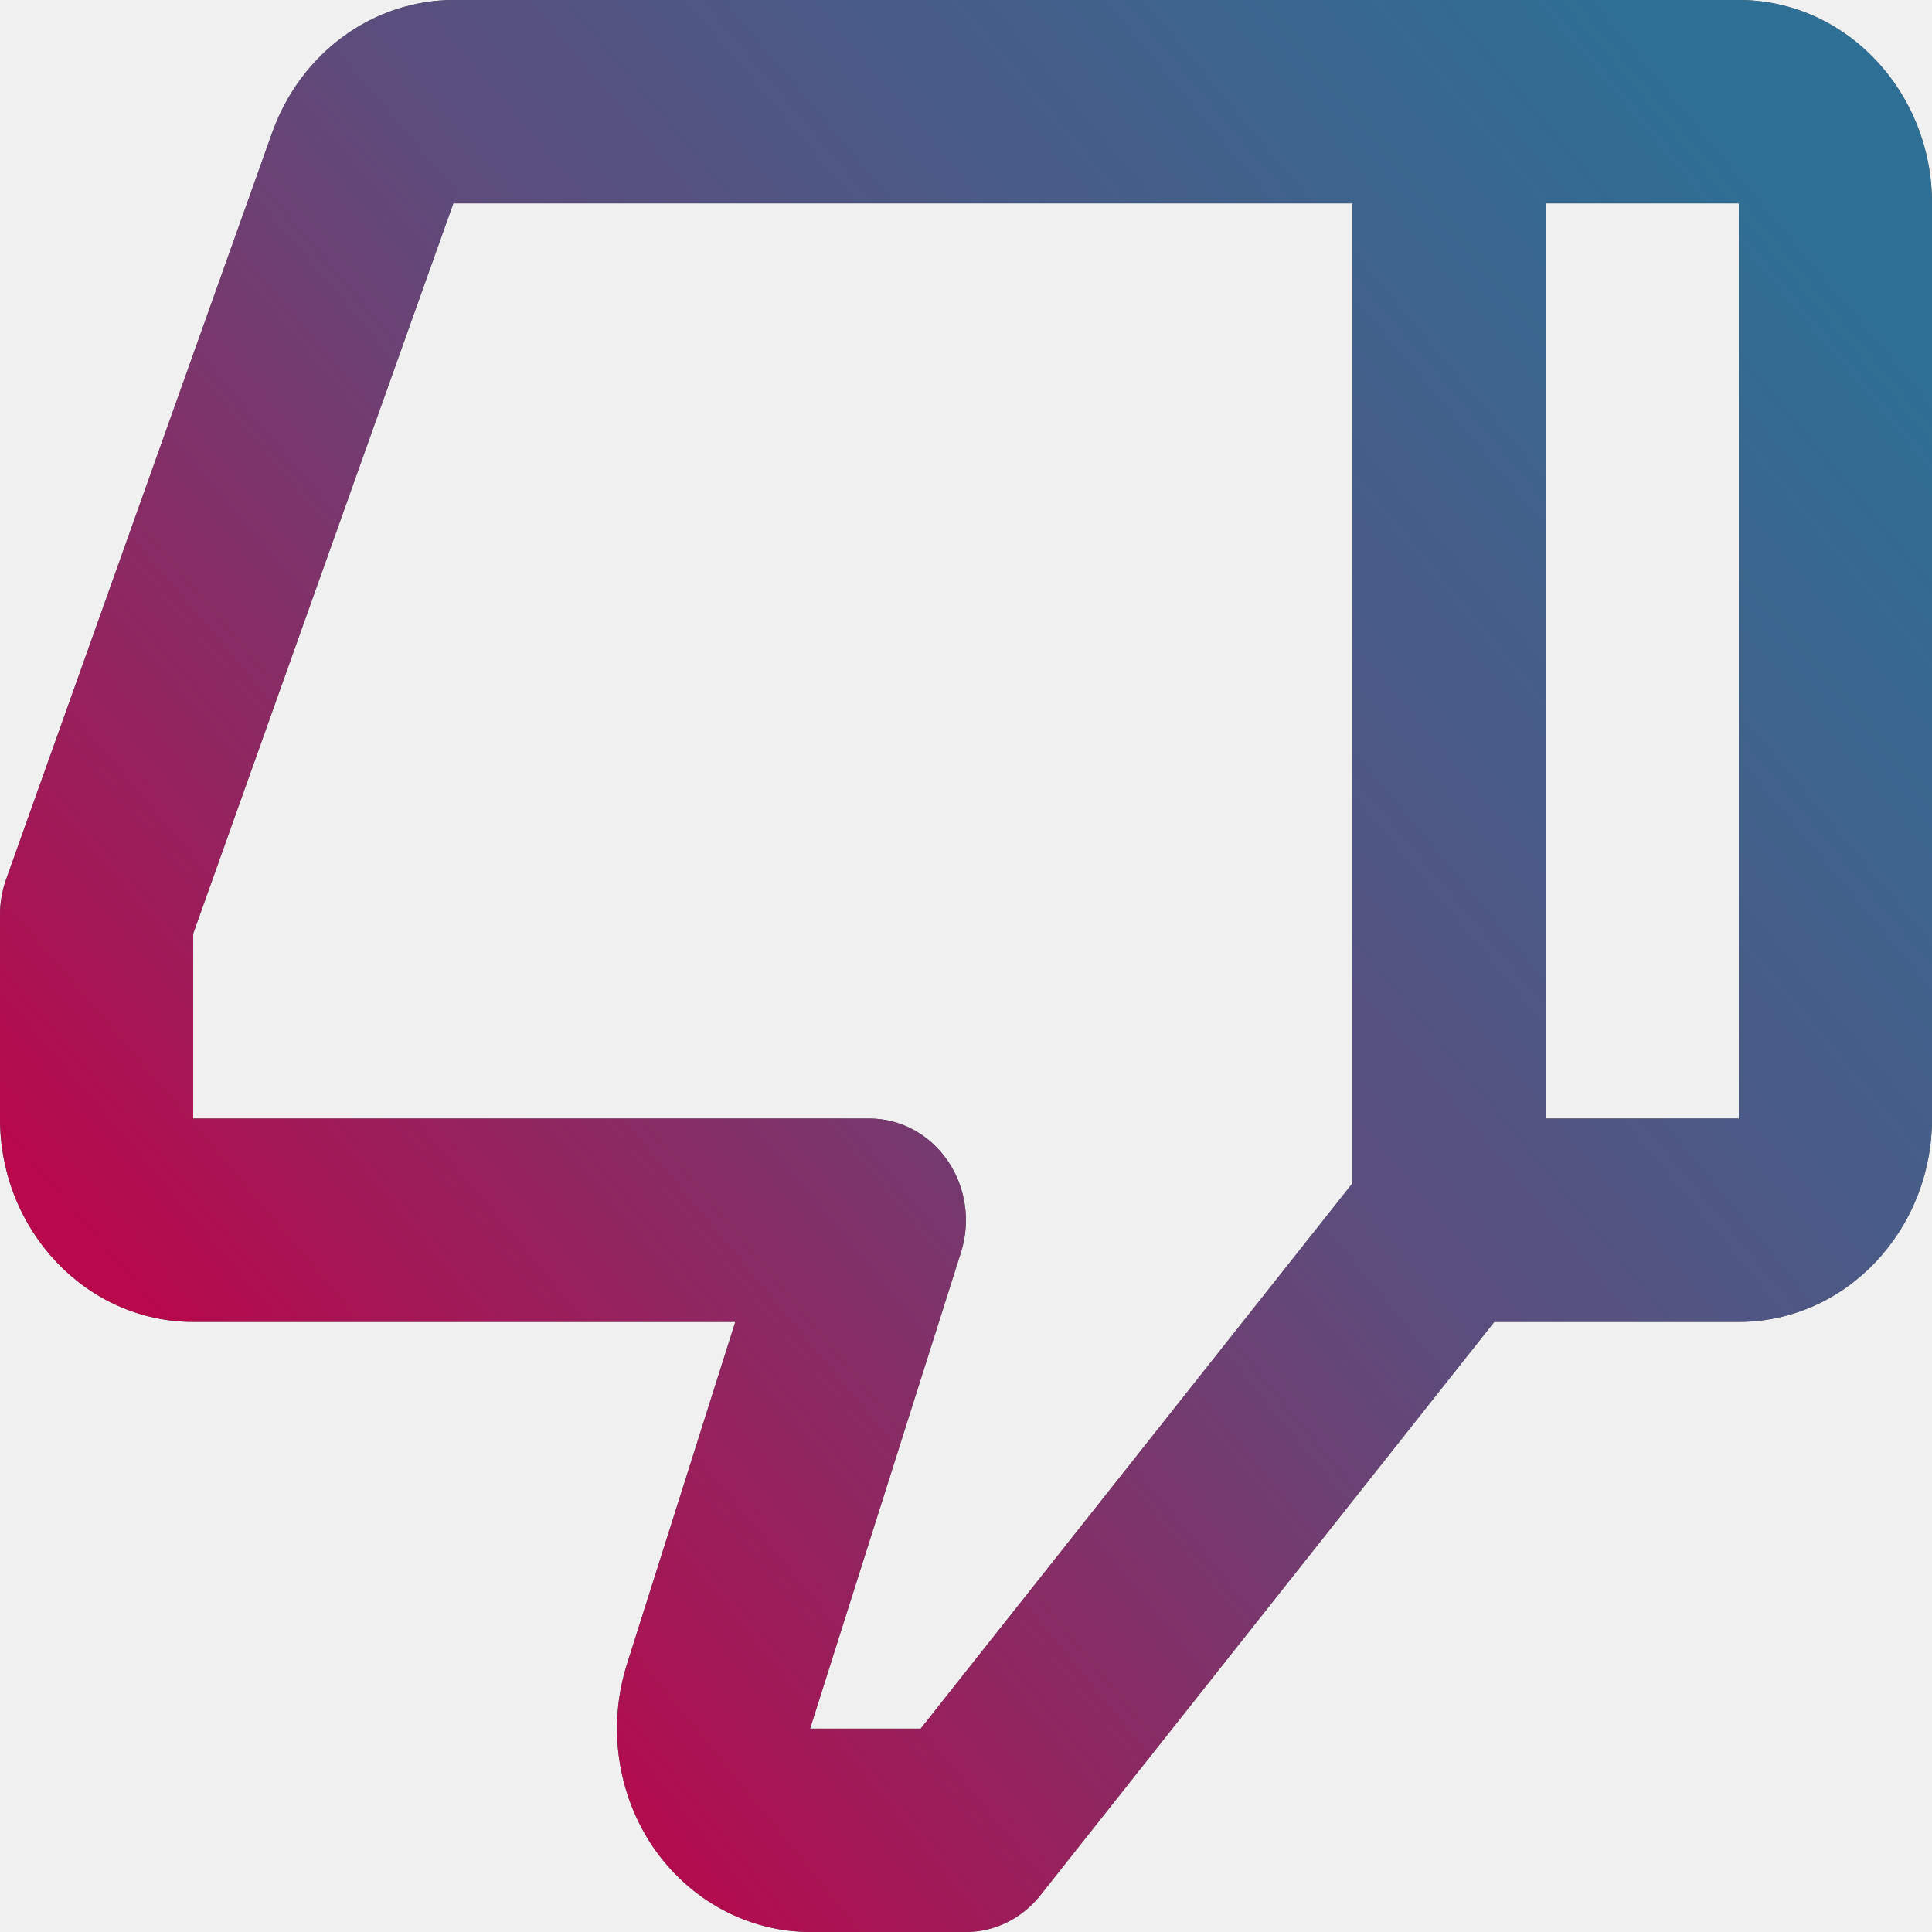
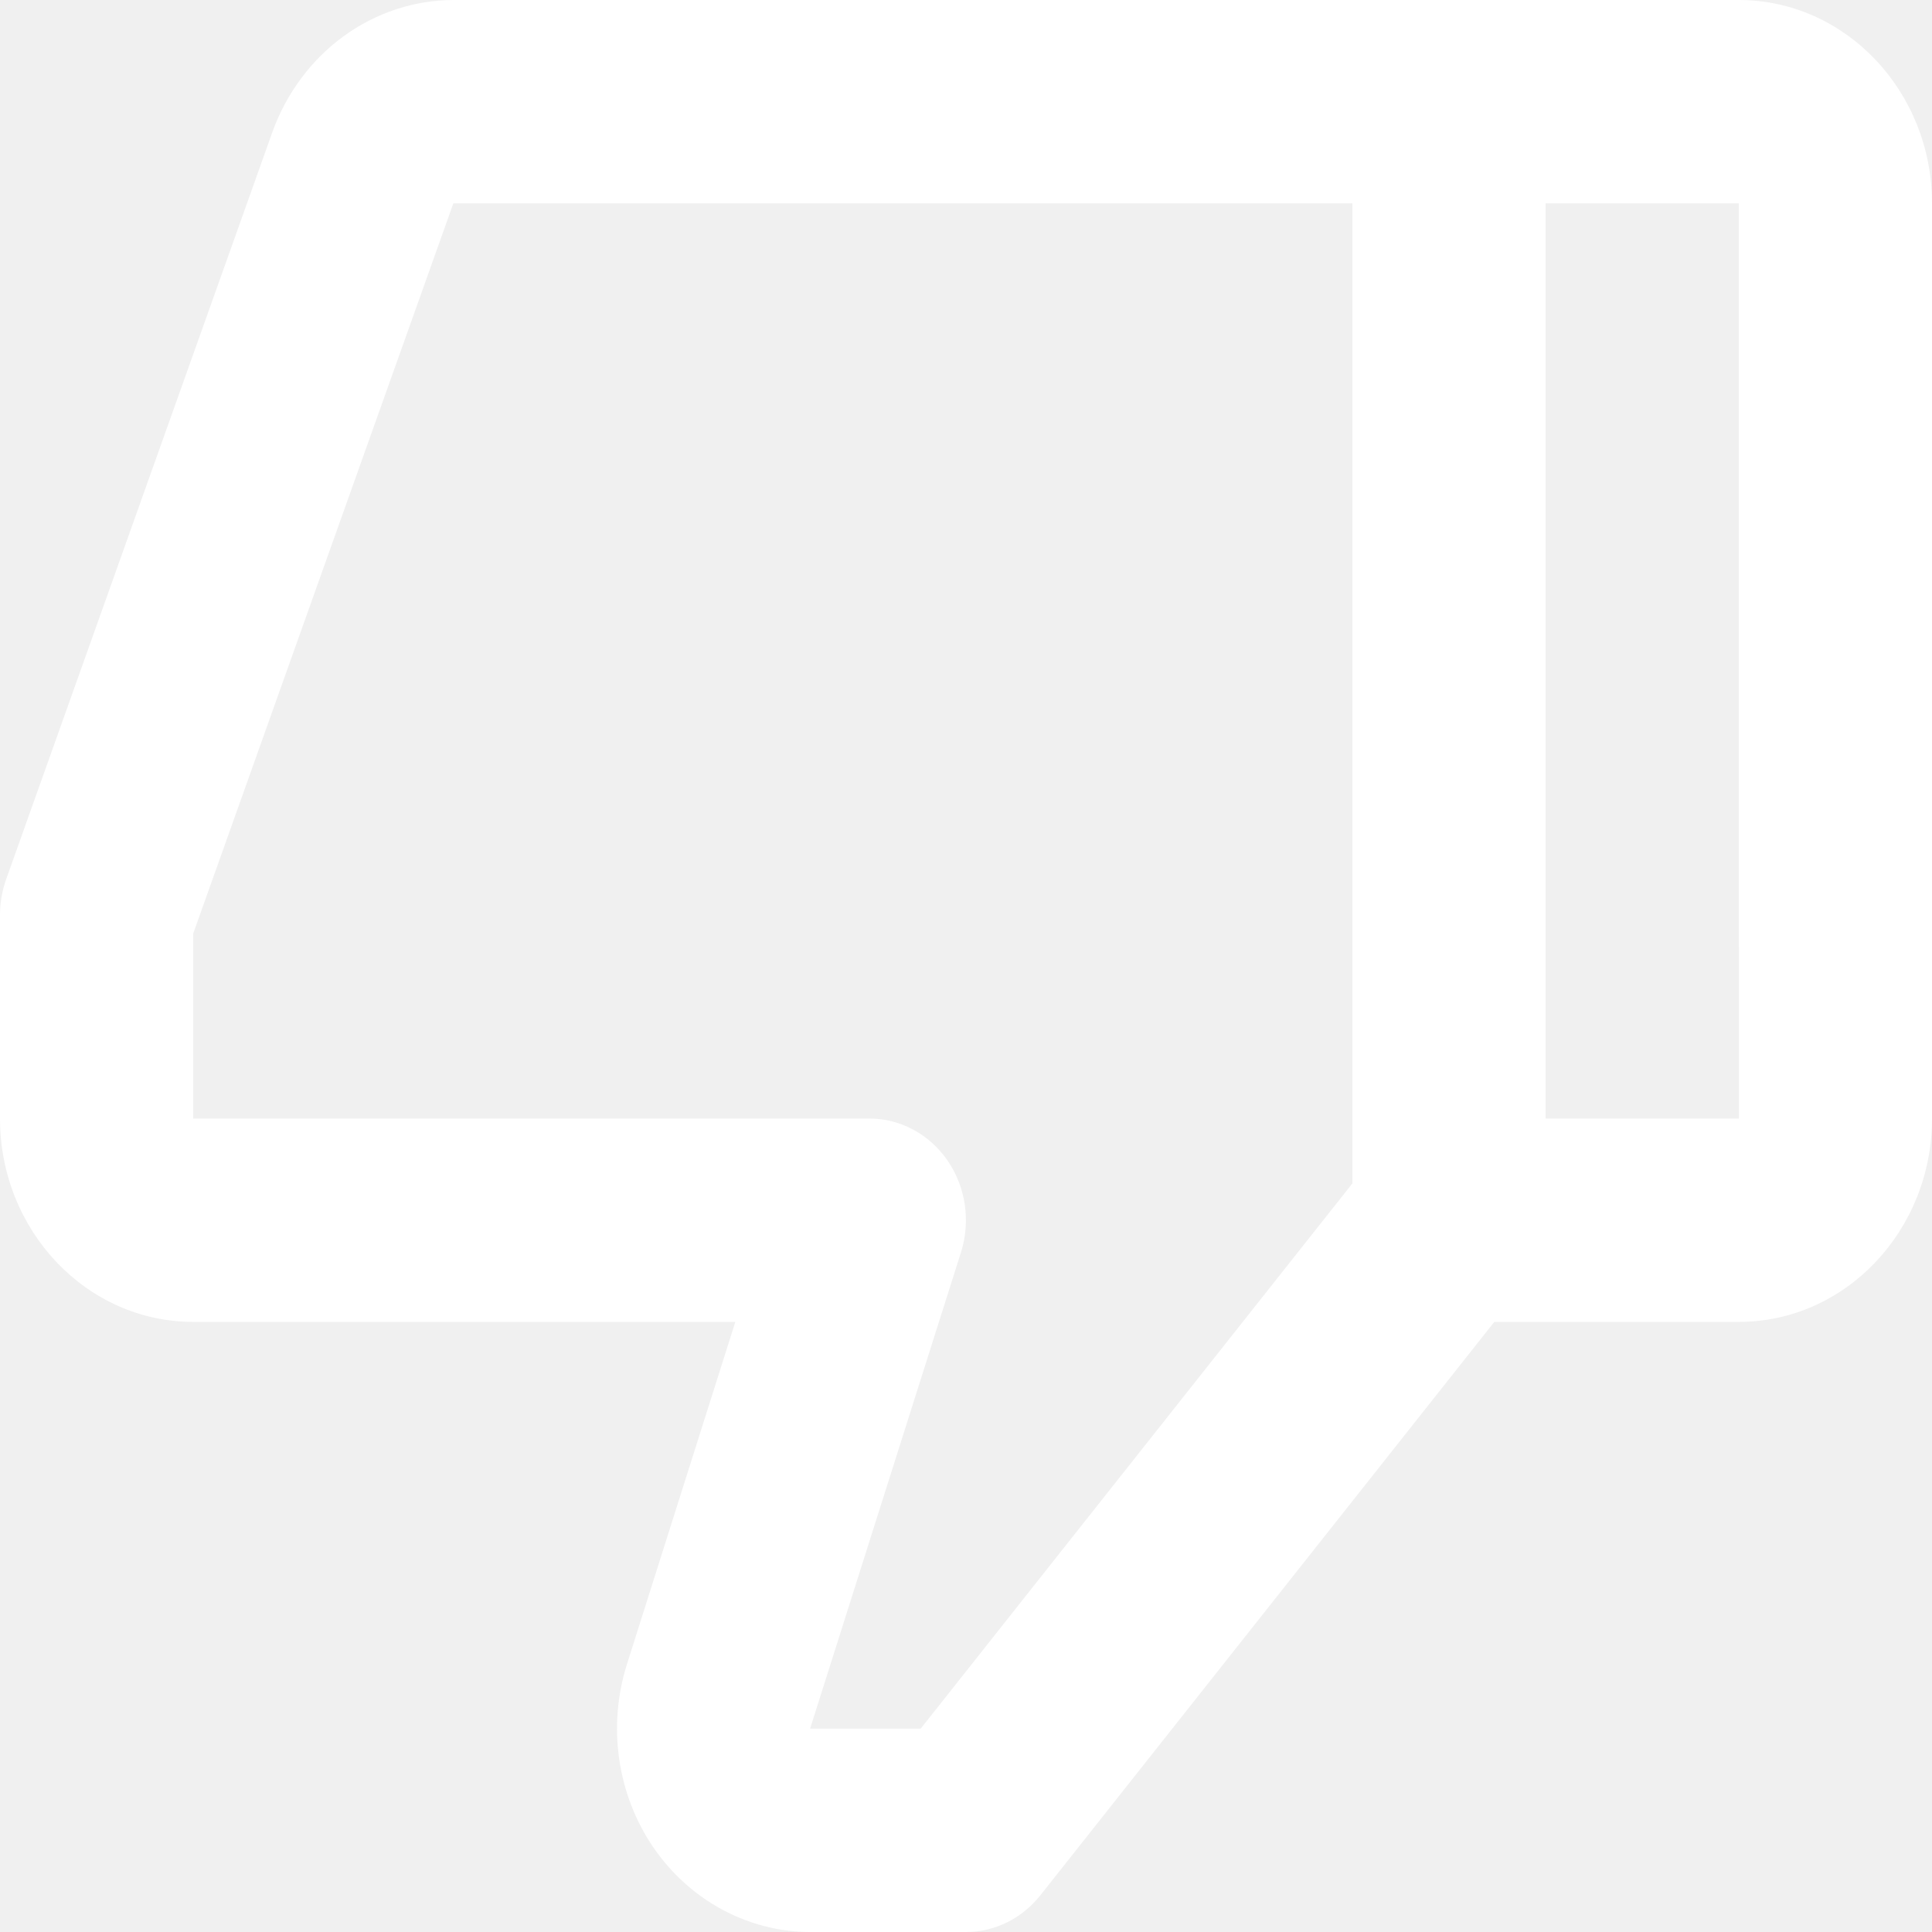
<svg xmlns="http://www.w3.org/2000/svg" width="100" height="100" viewBox="0 0 100 100" fill="none">
-   <path d="M90 0H23.465C21.431 0.007 19.446 0.664 17.774 1.884C16.102 3.104 14.821 4.829 14.1 6.832L0.315 45.521C0.106 46.112 -0.001 46.738 6.94697e-06 47.368V57.895C6.94697e-06 63.7 4.485 68.421 10 68.421H38.06L32.45 86.142C31.95 87.724 31.813 89.409 32.051 91.058C32.289 92.706 32.896 94.272 33.82 95.626C35.7 98.363 38.73 100 41.94 100H50C51.485 100 52.89 99.305 53.845 98.105L77.345 68.421H90C95.515 68.421 100 63.7 100 57.895V10.526C100 4.721 95.515 0 90 0ZM47.655 89.474H41.93L49.74 64.821C49.99 64.03 50.058 63.188 49.939 62.364C49.82 61.54 49.516 60.758 49.053 60.082C48.59 59.405 47.981 58.854 47.277 58.474C46.572 58.094 45.792 57.895 45 57.895H10V48.321L23.465 10.526H70V61.253L47.655 89.474ZM80 57.895V10.526H90L90.005 57.895H80Z" fill="#525252" />
-   <path d="M90 0H23.465C21.431 0.007 19.446 0.664 17.774 1.884C16.102 3.104 14.821 4.829 14.1 6.832L0.315 45.521C0.106 46.112 -0.001 46.738 6.94697e-06 47.368V57.895C6.94697e-06 63.7 4.485 68.421 10 68.421H38.06L32.45 86.142C31.95 87.724 31.813 89.409 32.051 91.058C32.289 92.706 32.896 94.272 33.82 95.626C35.7 98.363 38.73 100 41.94 100H50C51.485 100 52.89 99.305 53.845 98.105L77.345 68.421H90C95.515 68.421 100 63.7 100 57.895V10.526C100 4.721 95.515 0 90 0ZM47.655 89.474H41.93L49.74 64.821C49.99 64.03 50.058 63.188 49.939 62.364C49.82 61.54 49.516 60.758 49.053 60.082C48.59 59.405 47.981 58.854 47.277 58.474C46.572 58.094 45.792 57.895 45 57.895H10V48.321L23.465 10.526H70V61.253L47.655 89.474ZM80 57.895V10.526H90L90.005 57.895H80Z" fill="url(#paint0_radial)" />
-   <defs>
-     <radialGradient id="paint0_radial" cx="0" cy="0" r="1" gradientUnits="userSpaceOnUse" gradientTransform="translate(11.6378 90.325) rotate(-39.5629) scale(114.618 1197.21)">
-       <stop offset="0.091" stop-color="#B7094C" />
-       <stop offset="0.318" stop-color="#892B64" />
-       <stop offset="0.542" stop-color="#5C4D7D" />
-       <stop offset="1" stop-color="#2E6F95" />
-     </radialGradient>
-   </defs>
+   <path d="M90 0H23.465C21.431 0.007 19.446 0.664 17.774 1.884C16.102 3.104 14.821 4.829 14.1 6.832L0.315 45.521C0.106 46.112 -0.001 46.738 6.94697e-06 47.368V57.895C6.94697e-06 63.7 4.485 68.421 10 68.421H38.06L32.45 86.142C31.95 87.724 31.813 89.409 32.051 91.058C32.289 92.706 32.896 94.272 33.82 95.626C35.7 98.363 38.73 100 41.94 100H50C51.485 100 52.89 99.305 53.845 98.105L77.345 68.421H90C95.515 68.421 100 63.7 100 57.895V10.526C100 4.721 95.515 0 90 0ZM47.655 89.474H41.93L49.74 64.821C49.99 64.03 50.058 63.188 49.939 62.364C49.82 61.54 49.516 60.758 49.053 60.082C48.59 59.405 47.981 58.854 47.277 58.474C46.572 58.094 45.792 57.895 45 57.895H10V48.321L23.465 10.526H70V61.253L47.655 89.474ZM80 57.895V10.526H90L90.005 57.895H80Z" fill="white" />
</svg>
